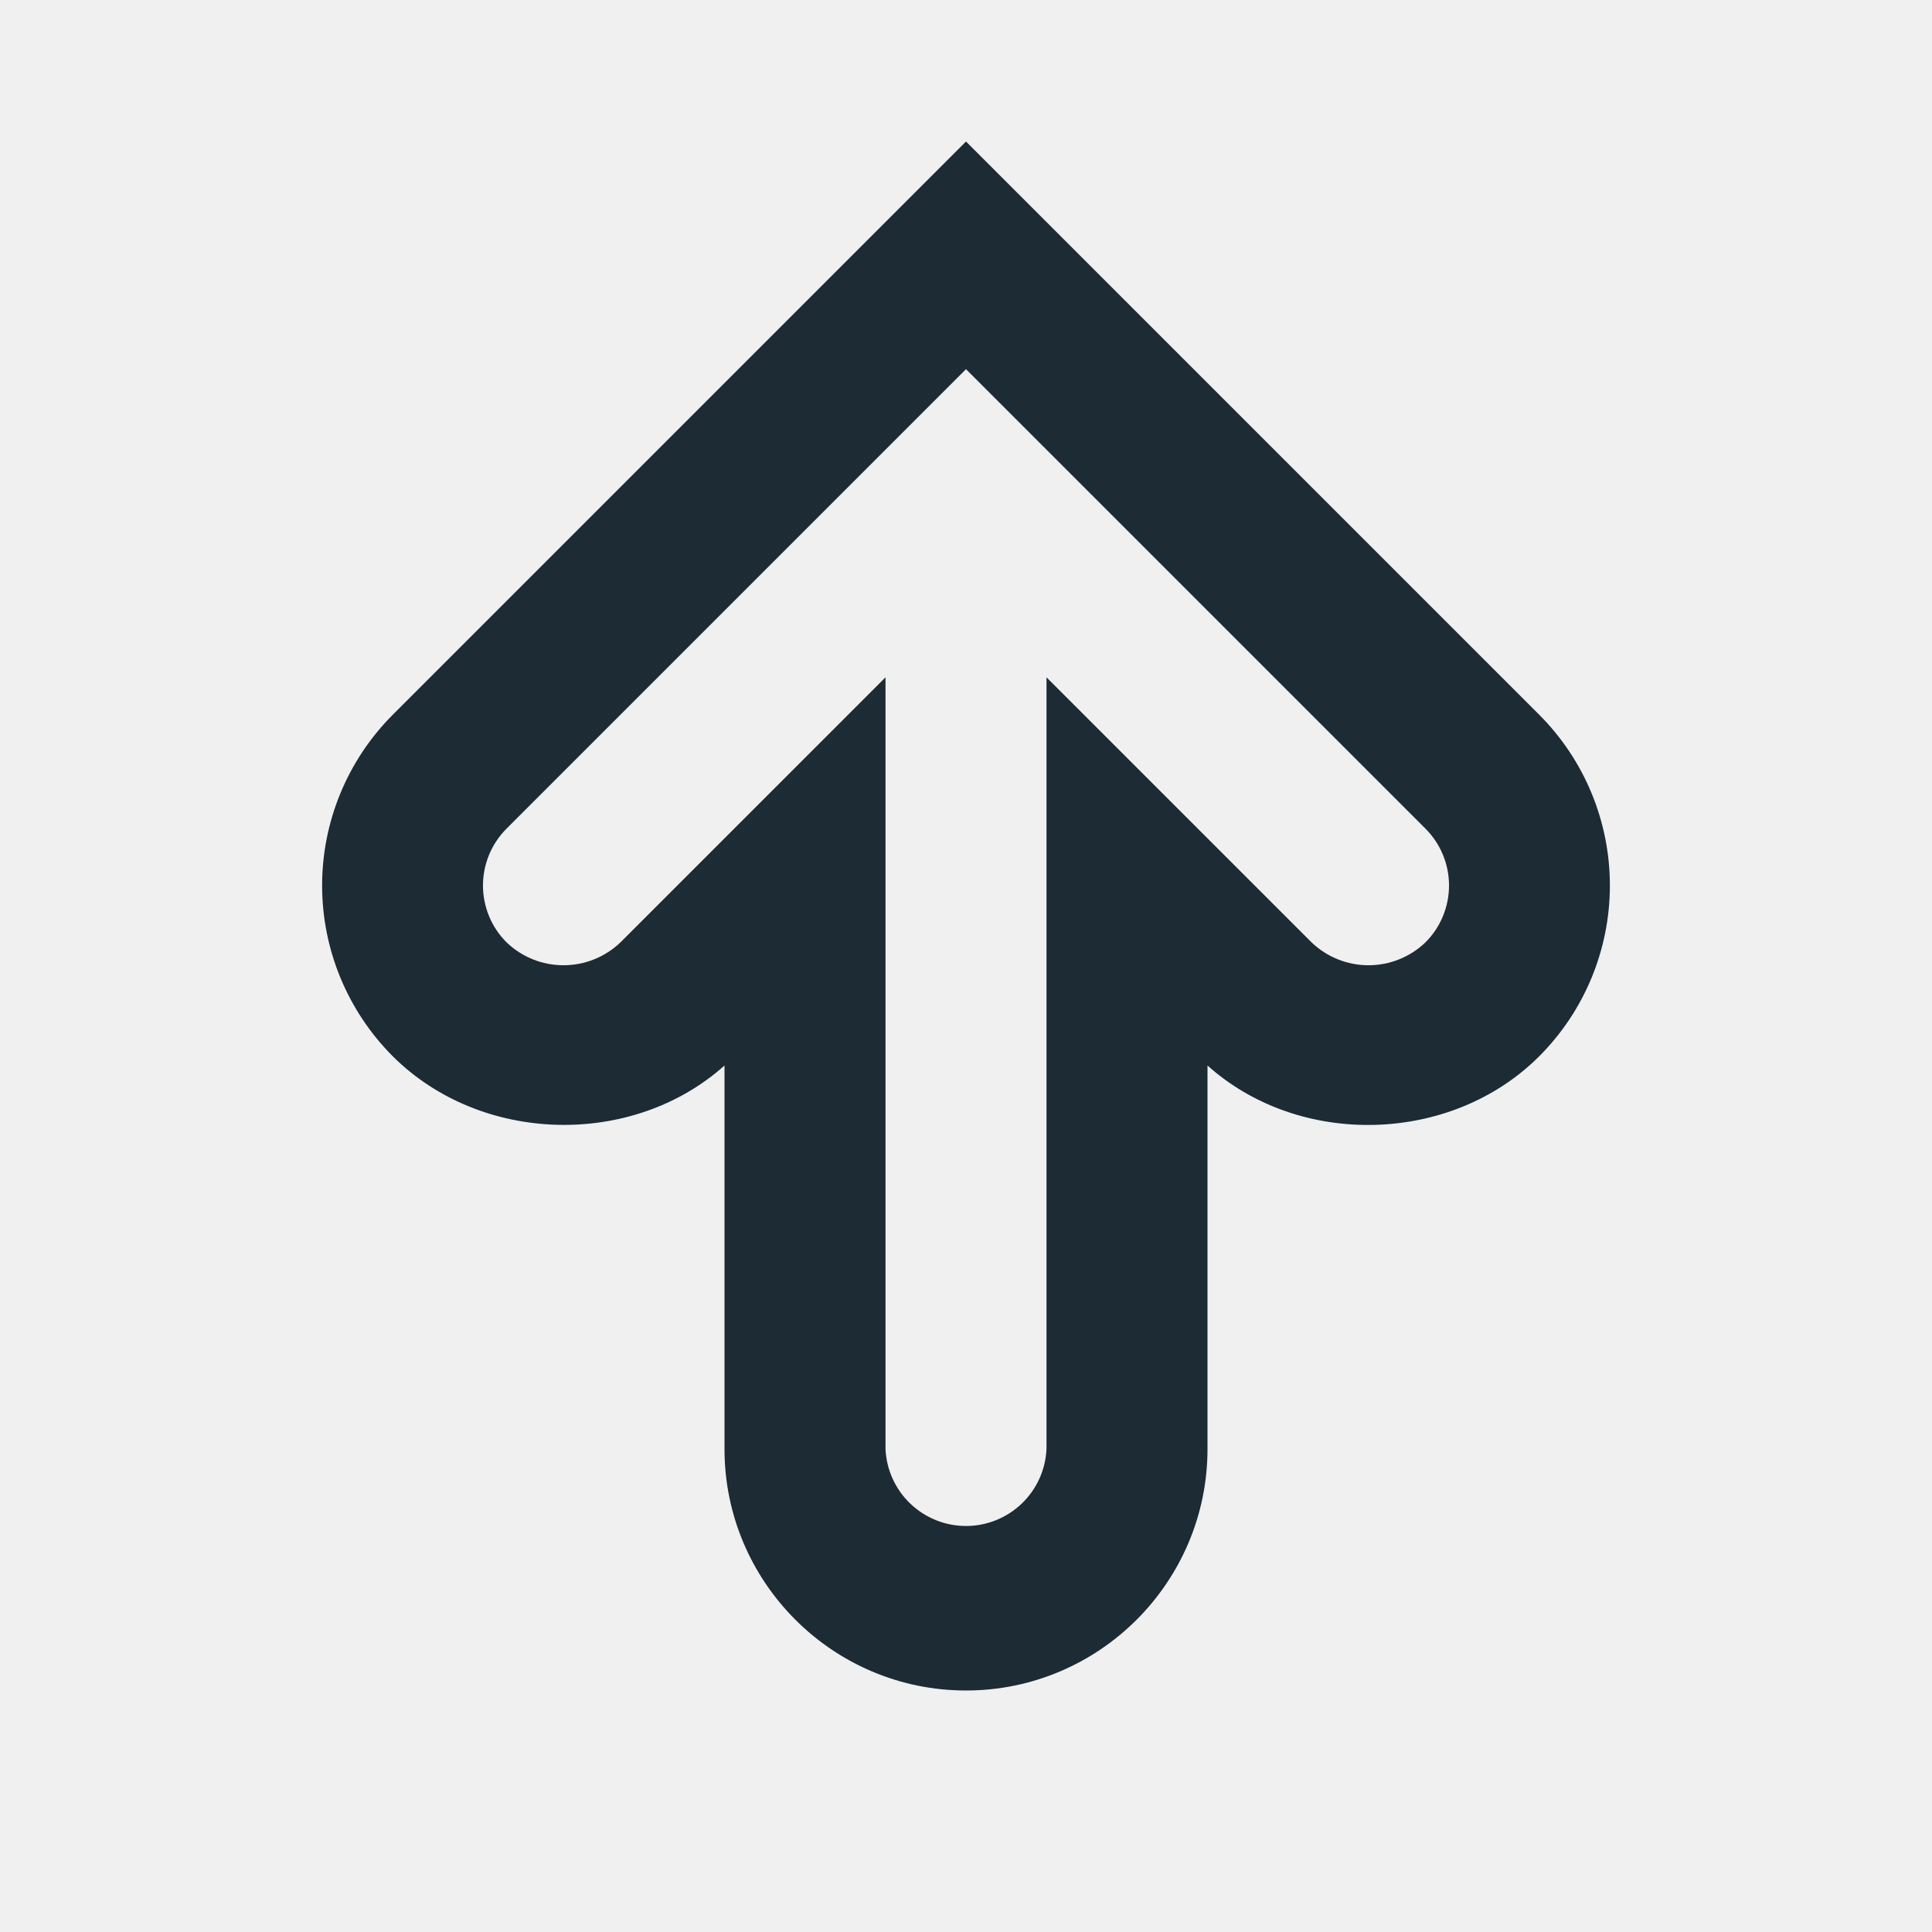
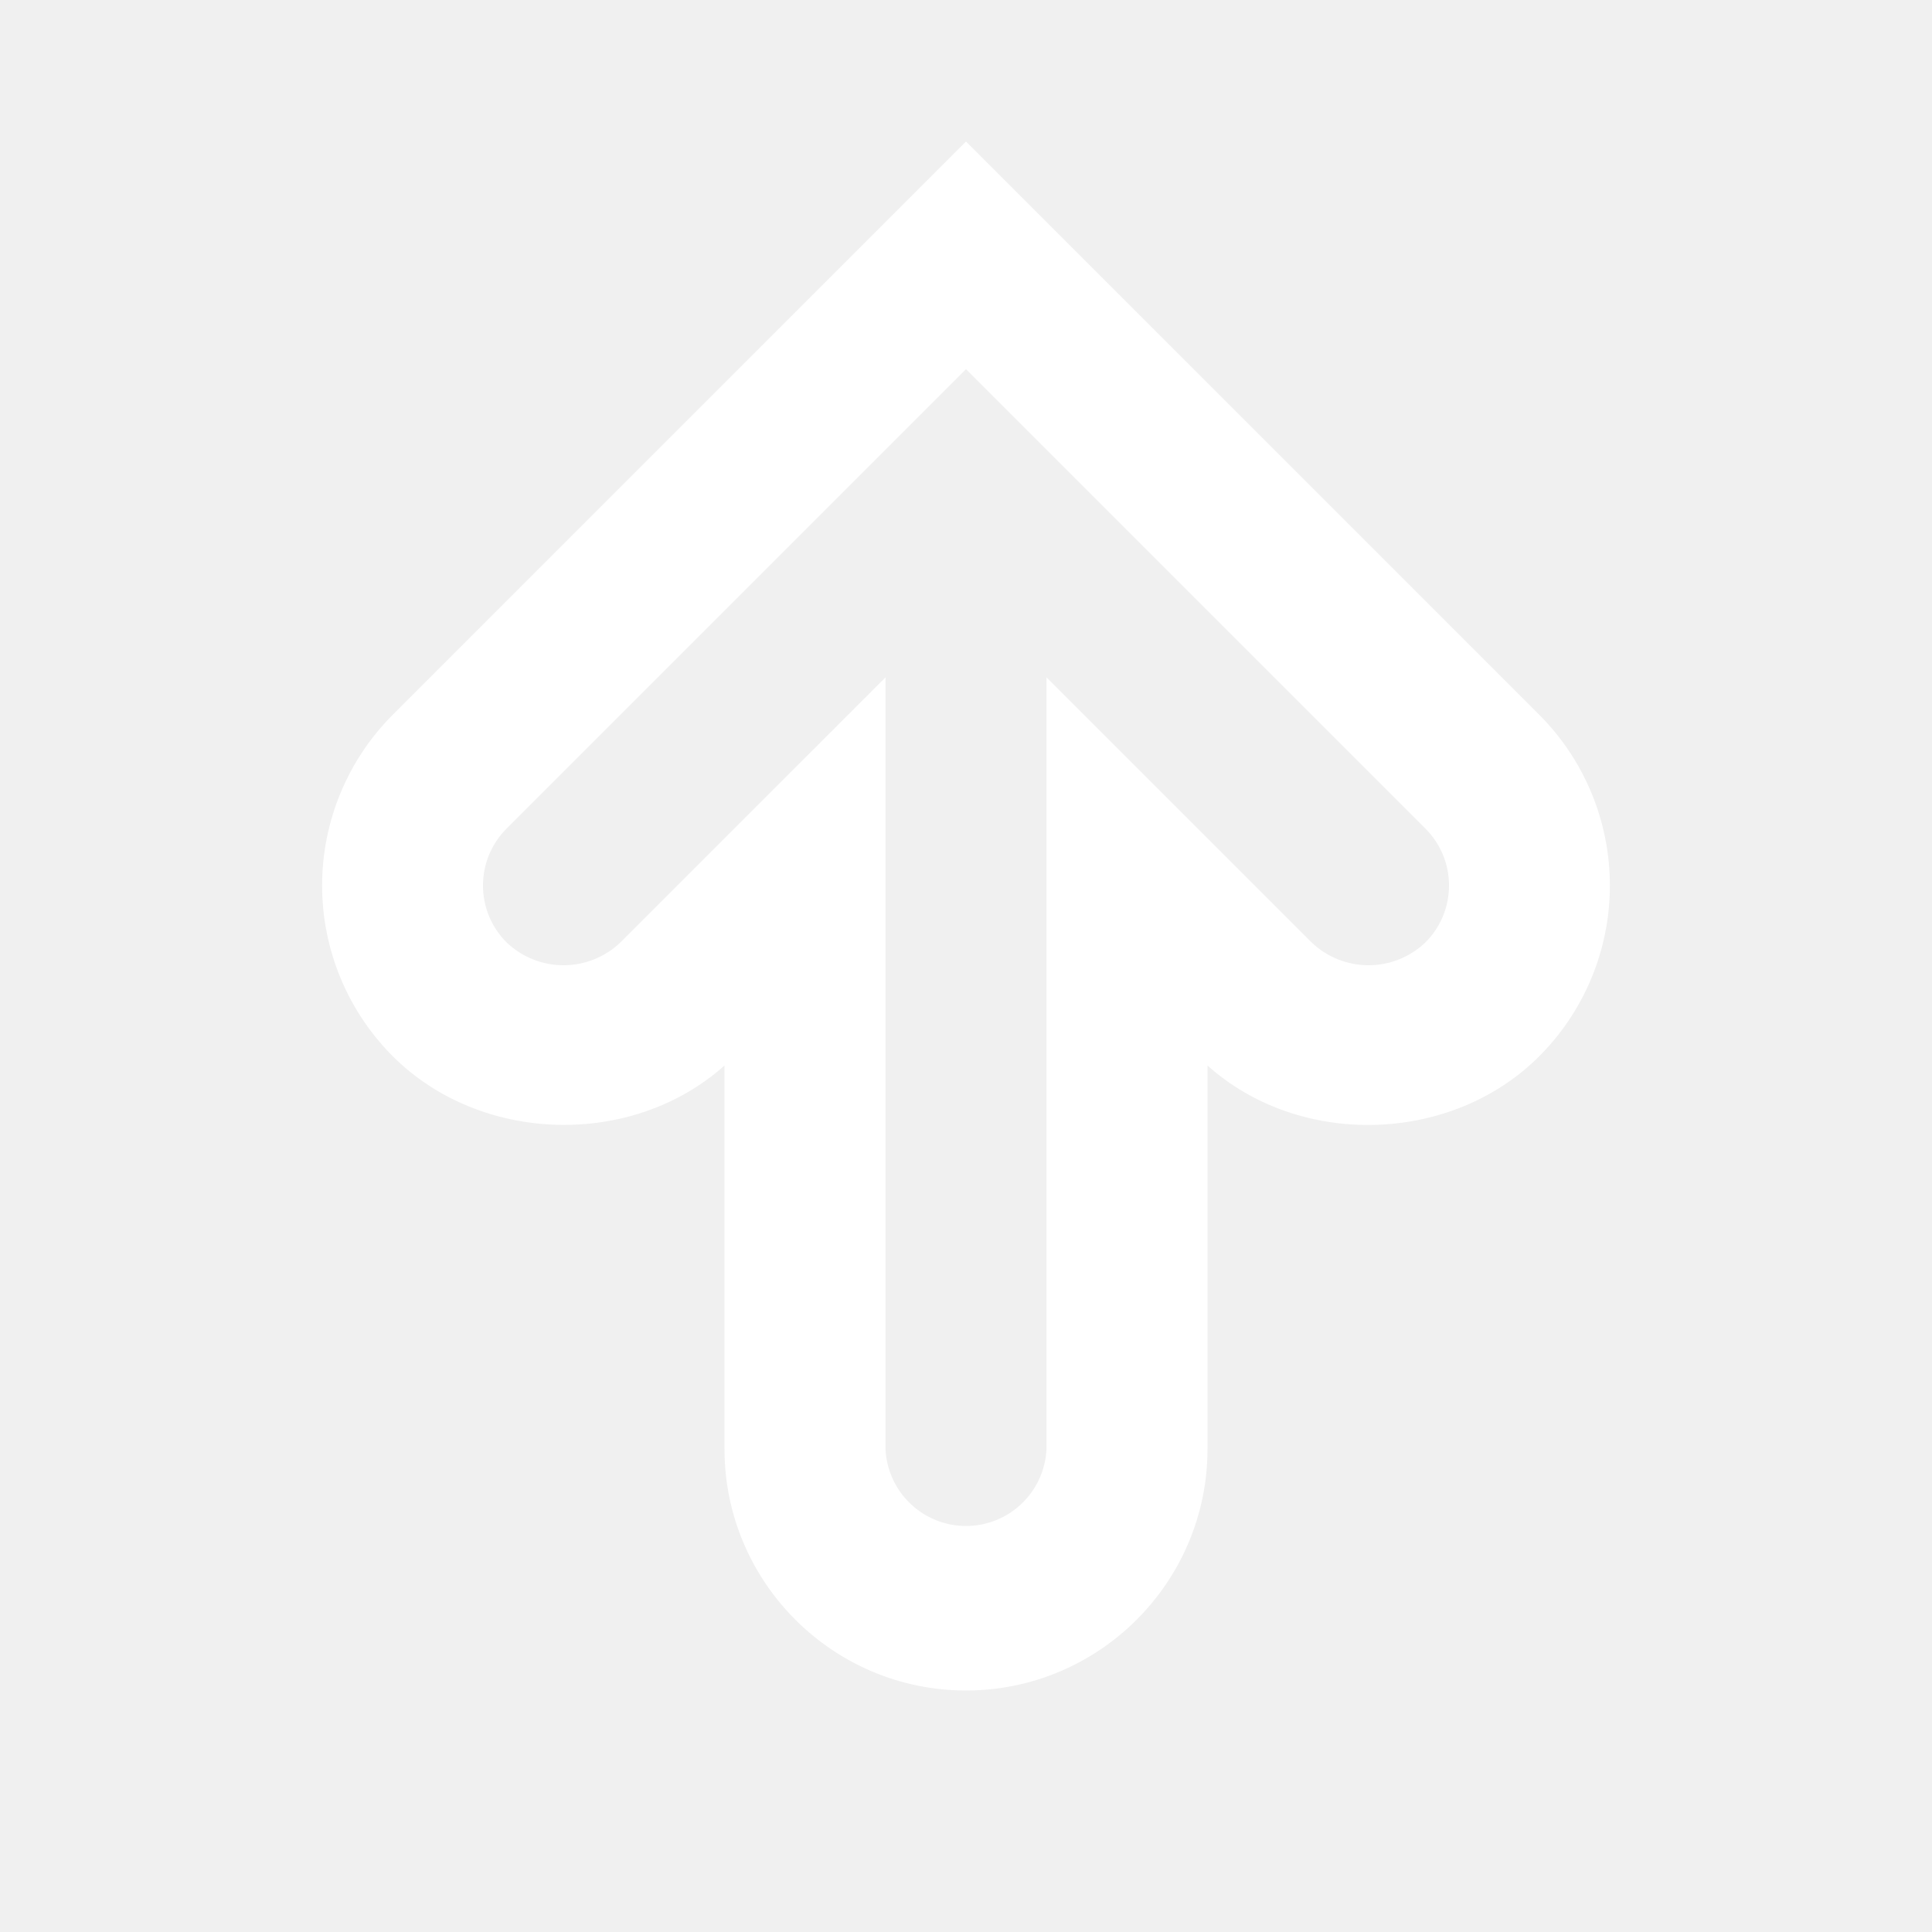
<svg xmlns="http://www.w3.org/2000/svg" width="80" height="80" viewBox="0 0 80 80" fill="none">
-   <path d="M40 70C34.487 70 30 65.513 30 60V44.12C26.19 47.533 19.917 47.383 16.263 43.737C14.39 41.861 13.338 39.318 13.338 36.667C13.338 34.016 14.39 31.473 16.263 29.597L40 5.86L63.737 29.597C65.61 31.473 66.662 34.016 66.662 36.667C66.662 39.318 65.61 41.861 63.737 43.737C60.09 47.387 53.807 47.537 50 44.12V60C50 65.513 45.513 70 40 70ZM36.667 28.047V60C36.705 60.858 37.073 61.669 37.694 62.262C38.315 62.856 39.141 63.188 40 63.188C40.859 63.188 41.685 62.856 42.306 62.262C42.927 61.669 43.295 60.858 43.333 60V28.047L54.31 39.023C54.945 39.63 55.789 39.969 56.667 39.969C57.545 39.969 58.389 39.63 59.023 39.023C59.333 38.714 59.579 38.347 59.747 37.942C59.914 37.538 60.001 37.104 60.001 36.667C60.001 36.229 59.914 35.795 59.747 35.391C59.579 34.987 59.333 34.619 59.023 34.31L40 15.287L20.977 34.31C20.667 34.619 20.421 34.987 20.253 35.391C20.086 35.795 19.999 36.229 19.999 36.667C19.999 37.104 20.086 37.538 20.253 37.942C20.421 38.347 20.667 38.714 20.977 39.023C21.611 39.63 22.455 39.969 23.333 39.969C24.211 39.969 25.055 39.63 25.69 39.023L36.667 28.047Z" fill="#1C2B34" />
+   <path d="M40 70C34.487 70 30 65.513 30 60V44.12C26.19 47.533 19.917 47.383 16.263 43.737C14.39 41.861 13.338 39.318 13.338 36.667C13.338 34.016 14.39 31.473 16.263 29.597L40 5.86L63.737 29.597C65.61 31.473 66.662 34.016 66.662 36.667C66.662 39.318 65.61 41.861 63.737 43.737C60.09 47.387 53.807 47.537 50 44.12V60C50 65.513 45.513 70 40 70ZM36.667 28.047V60C36.705 60.858 37.073 61.669 37.694 62.262C38.315 62.856 39.141 63.188 40 63.188C40.859 63.188 41.685 62.856 42.306 62.262C42.927 61.669 43.295 60.858 43.333 60V28.047L54.31 39.023C54.945 39.63 55.789 39.969 56.667 39.969C57.545 39.969 58.389 39.63 59.023 39.023C59.333 38.714 59.579 38.347 59.747 37.942C59.914 37.538 60.001 37.104 60.001 36.667C60.001 36.229 59.914 35.795 59.747 35.391C59.579 34.987 59.333 34.619 59.023 34.31L40 15.287L20.977 34.31C20.667 34.619 20.421 34.987 20.253 35.391C20.086 35.795 19.999 36.229 19.999 36.667C19.999 37.104 20.086 37.538 20.253 37.942C20.421 38.347 20.667 38.714 20.977 39.023C21.611 39.63 22.455 39.969 23.333 39.969C24.211 39.969 25.055 39.63 25.69 39.023L36.667 28.047Z" fill="#fff" />
</svg>
